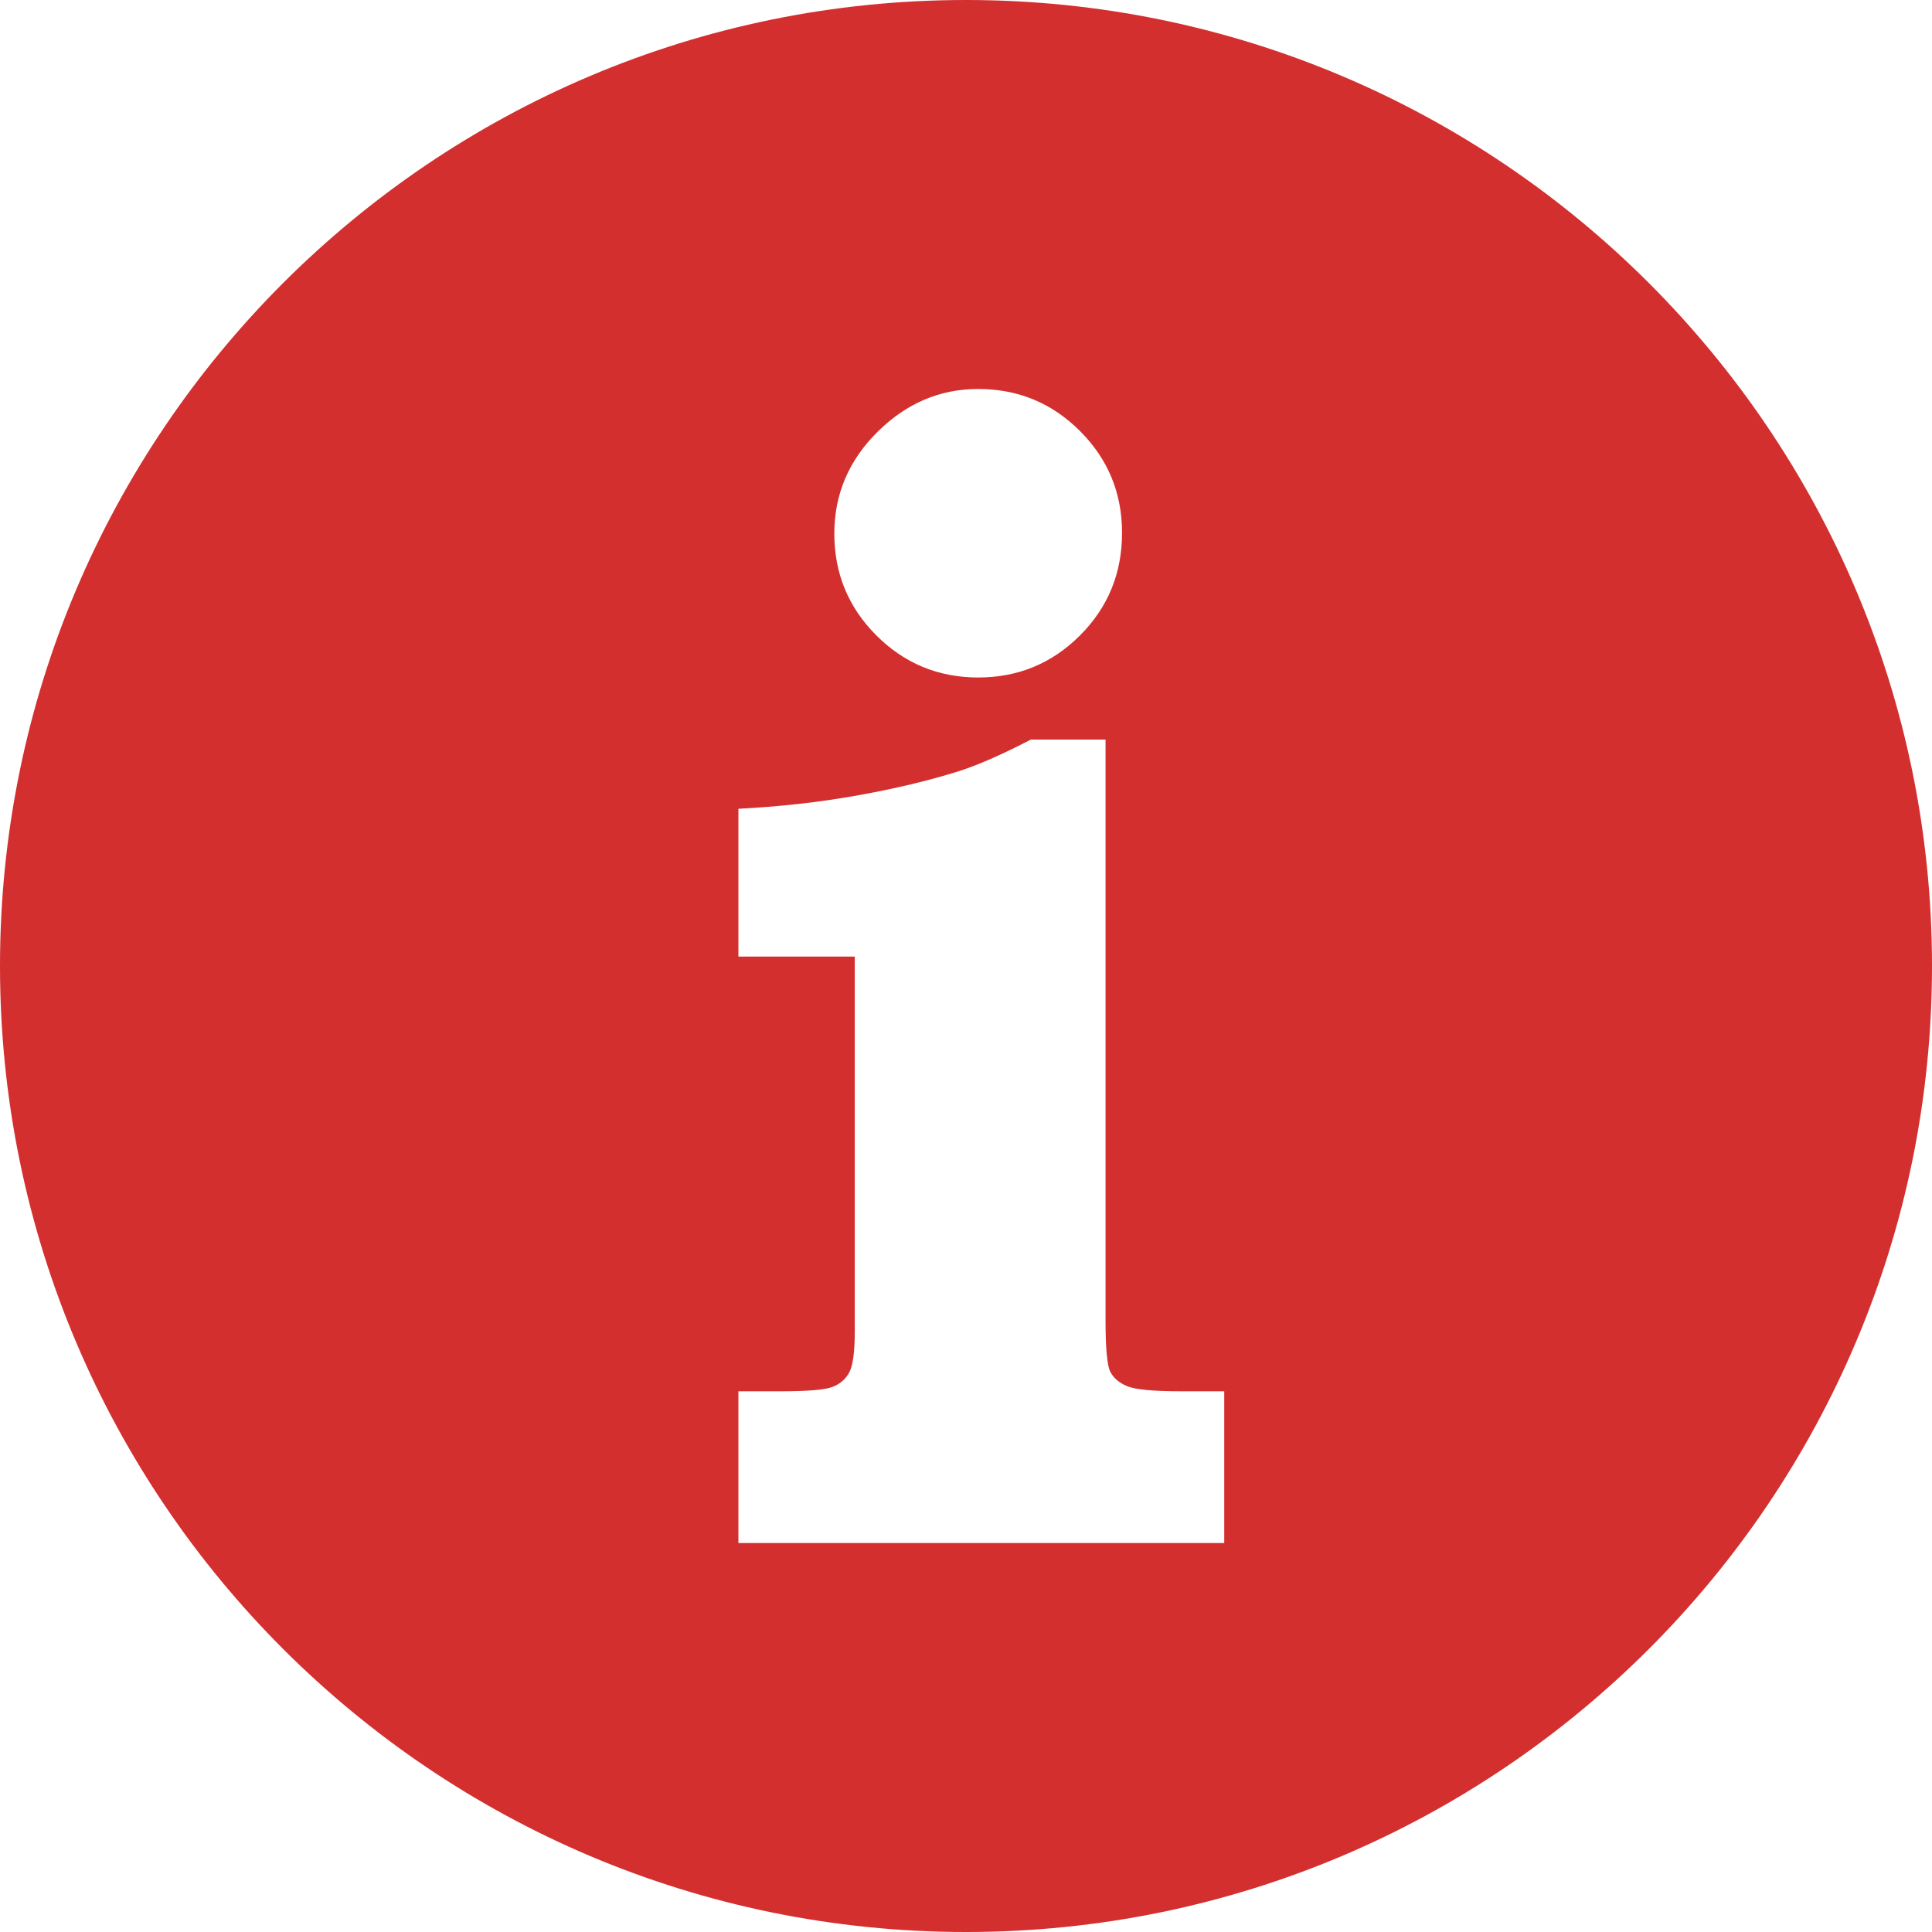
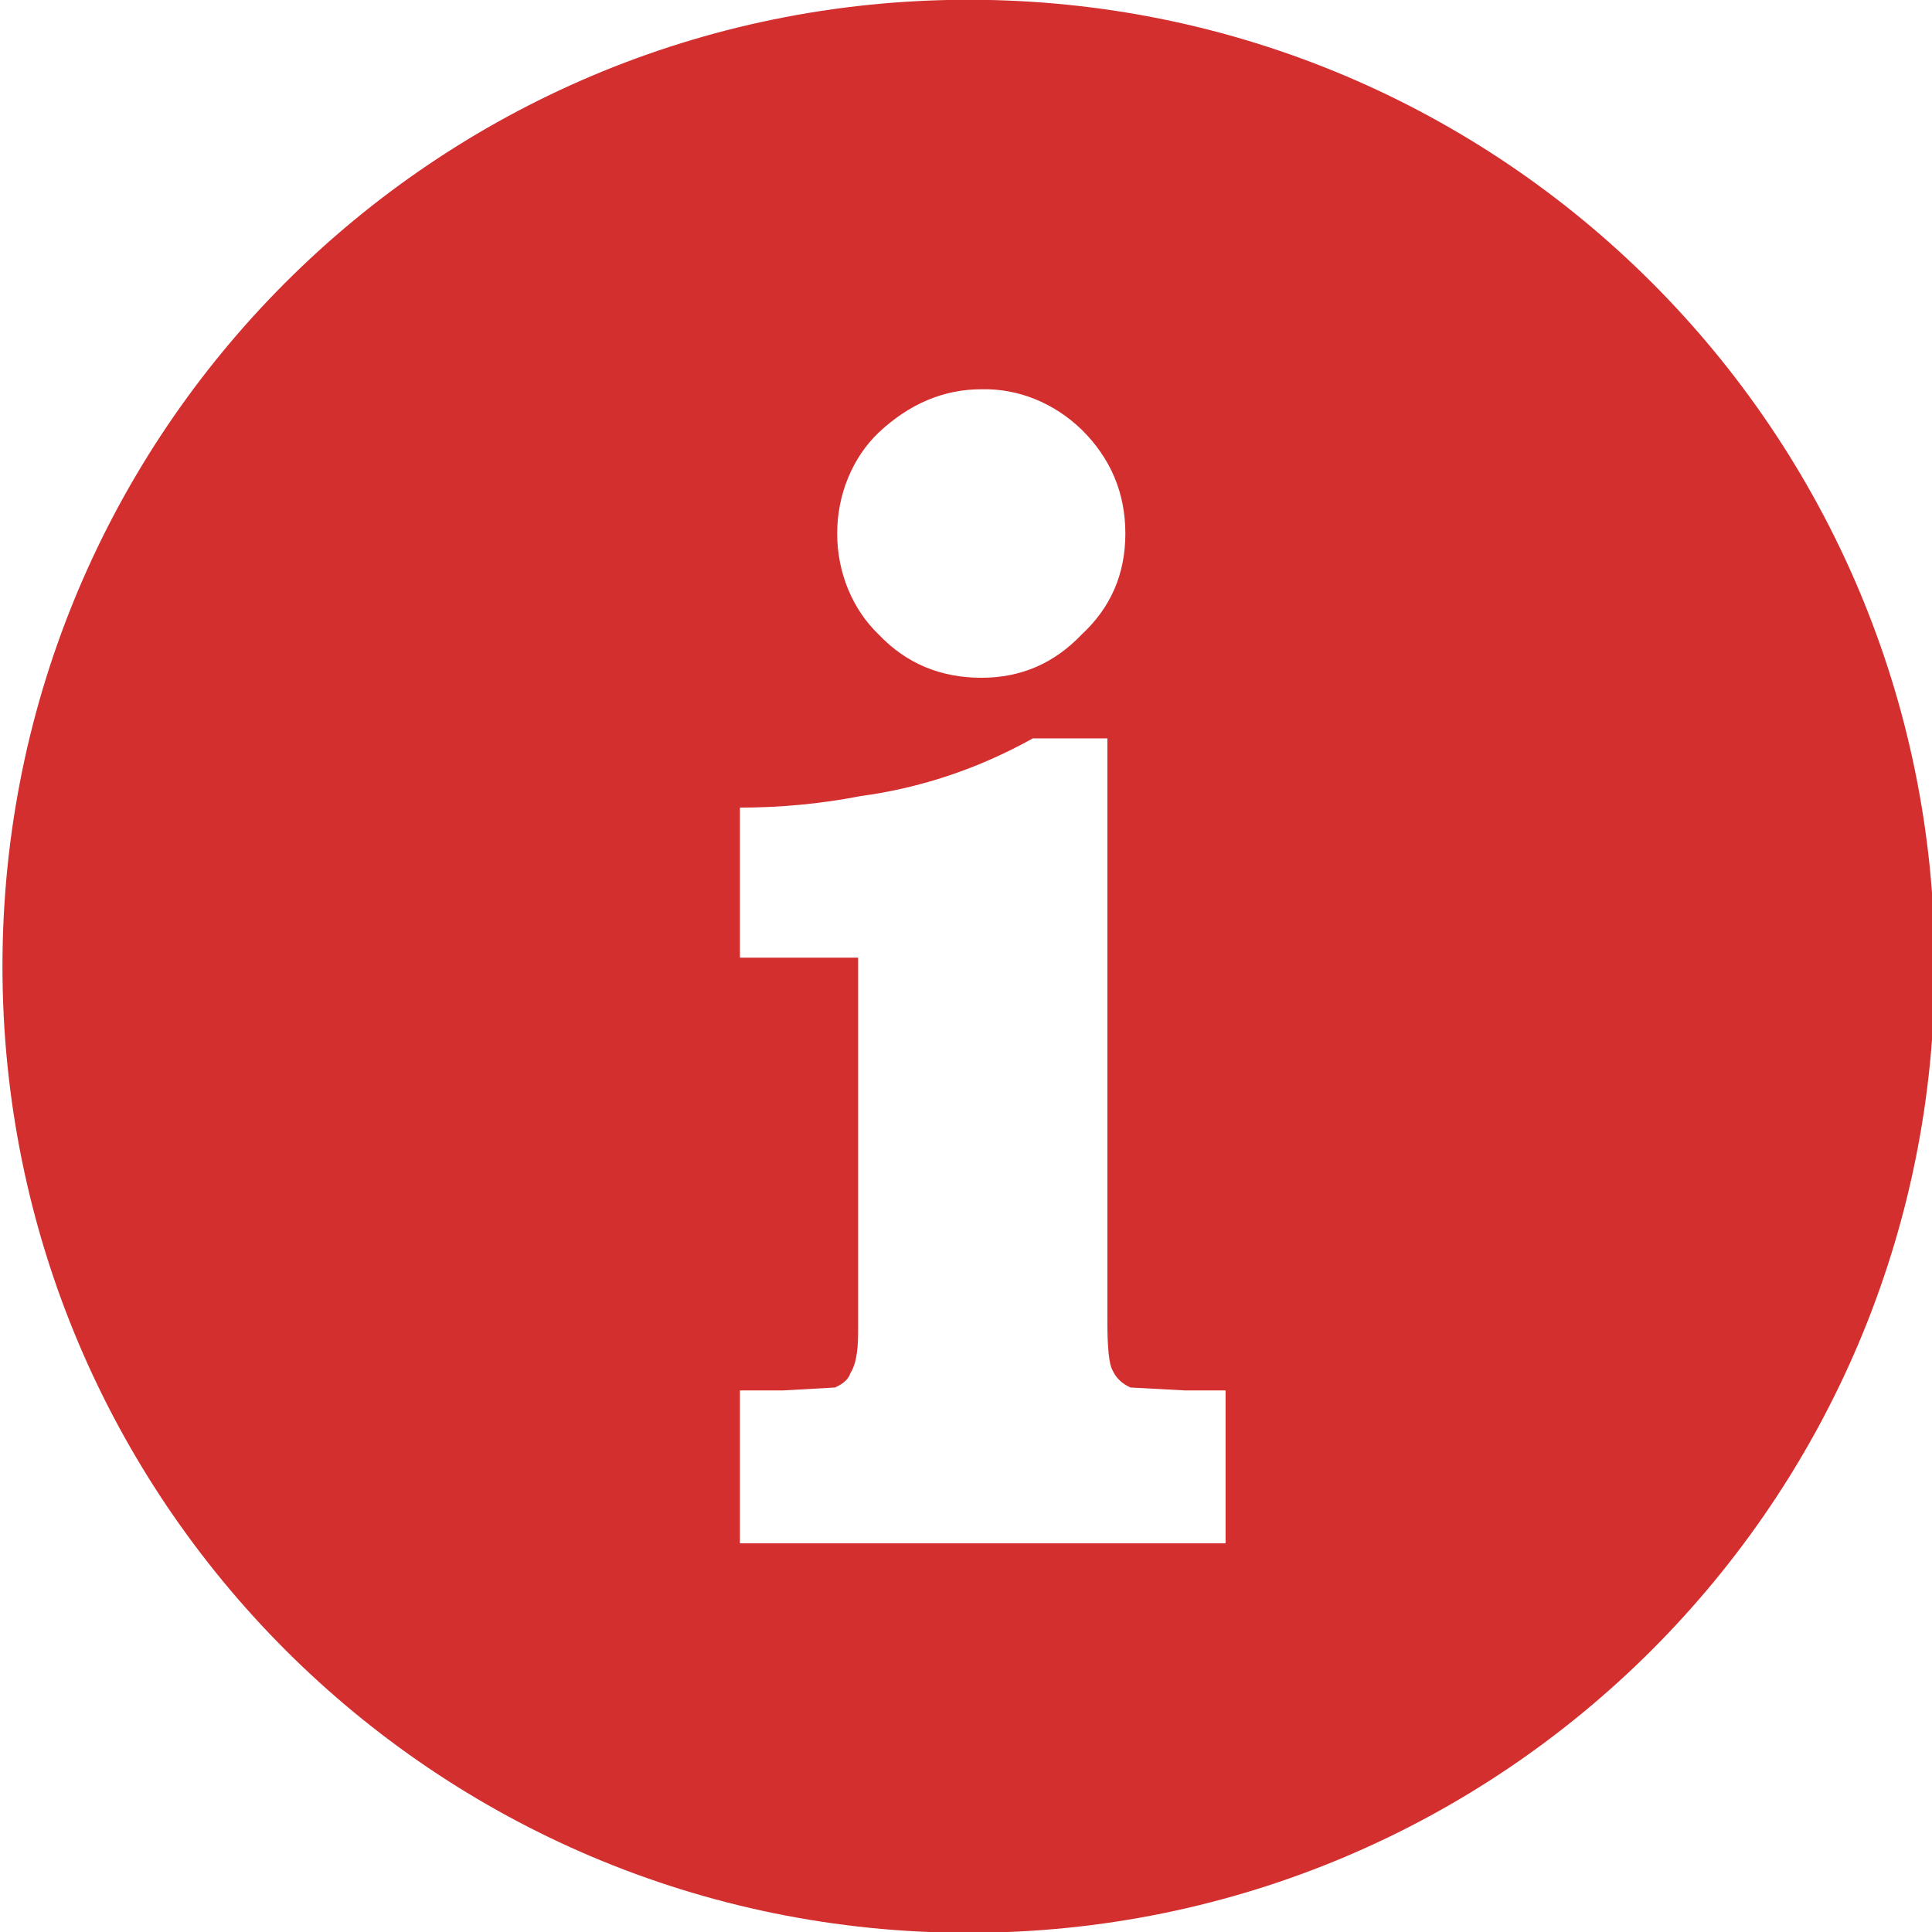
- <svg xmlns="http://www.w3.org/2000/svg" width="100%" height="100%" viewBox="0 0 600 600" version="1.1" xml:space="preserve" style="fill-rule:evenodd;clip-rule:evenodd;stroke-linejoin:round;stroke-miterlimit:2;">
-   <g transform="matrix(1,0,0,1,-1303.511,-627.4228)">
-     <g transform="matrix(1,0,0,1,0,-0.773405)">
-       <g transform="matrix(0.797653,0,0,0.895798,651.1698,7.469485)">
-         <path d="M1193.93,692.932C1401.507,692.932 1570.033,842.994 1570.033,1027.829C1570.033,1212.663 1401.507,1362.726 1193.93,1362.726C986.353,1362.726 817.826,1212.663 817.826,1027.829C817.826,842.994 986.353,692.932 1193.93,692.932ZM1248.258,949.337L1219.181,949.337C1208.162,954.425 1198.878,958.058 1191.328,960.239C1179.697,963.509 1166.485,966.325 1151.692,968.687C1136.898,971.05 1121.441,972.594 1105.321,973.321L1105.321,1024.558L1150.62,1024.558L1150.62,1154.56C1150.62,1161.646 1149.906,1166.37 1148.478,1168.732C1147.05,1171.094 1144.856,1172.774 1141.897,1173.774C1138.939,1174.773 1132.154,1175.273 1121.543,1175.273L1105.321,1175.273L1105.321,1227.873L1294.475,1227.873L1294.475,1175.273L1277.947,1175.273C1266.928,1175.273 1259.838,1174.682 1256.675,1173.501C1253.512,1172.32 1251.319,1170.64 1250.094,1168.459C1248.87,1166.279 1248.258,1160.374 1248.258,1150.744L1248.258,949.337ZM1198.674,827.784C1183.778,827.784 1170.719,832.736 1159.497,842.638C1148.274,852.54 1142.662,864.305 1142.662,877.932C1142.662,891.74 1148.121,903.505 1159.037,913.226C1169.954,922.946 1183.166,927.807 1198.674,927.807C1214.182,927.807 1227.394,922.946 1238.311,913.226C1249.227,903.505 1254.685,891.65 1254.685,877.659C1254.685,863.851 1249.227,852.086 1238.311,842.365C1227.394,832.645 1214.182,827.784 1198.674,827.784Z" style="fill:rgb(211,47,47);" />
-       </g>
-     </g>
-   </g>
+ <svg xmlns="http://www.w3.org/2000/svg" xml:space="preserve" style="fill-rule:evenodd;clip-rule:evenodd;stroke-linejoin:round;stroke-miterlimit:2" viewBox="0 0 600 600">
+   <path d="M1194 693c208 0 376 150 376 335s-168 335-376 335-376-150-376-335 168-335 376-335m54 256h-29a205 205 0 0 1-67 20q-23 4-47 4v52h46v130q0 10-3 14-1 3-6 5l-20 1h-17v53h189v-53h-16l-21-1q-5-2-7-6-2-3-2-17zm-49-121q-22 0-40 15a46 46 0 0 0 0 70q16 15 40 15 23 0 39-15 17-14 17-35t-17-36a58 58 0 0 0-39-14" style="fill:#d32f2f" transform="matrix(.798 0 0 .896 -652 -621)" />
</svg>
